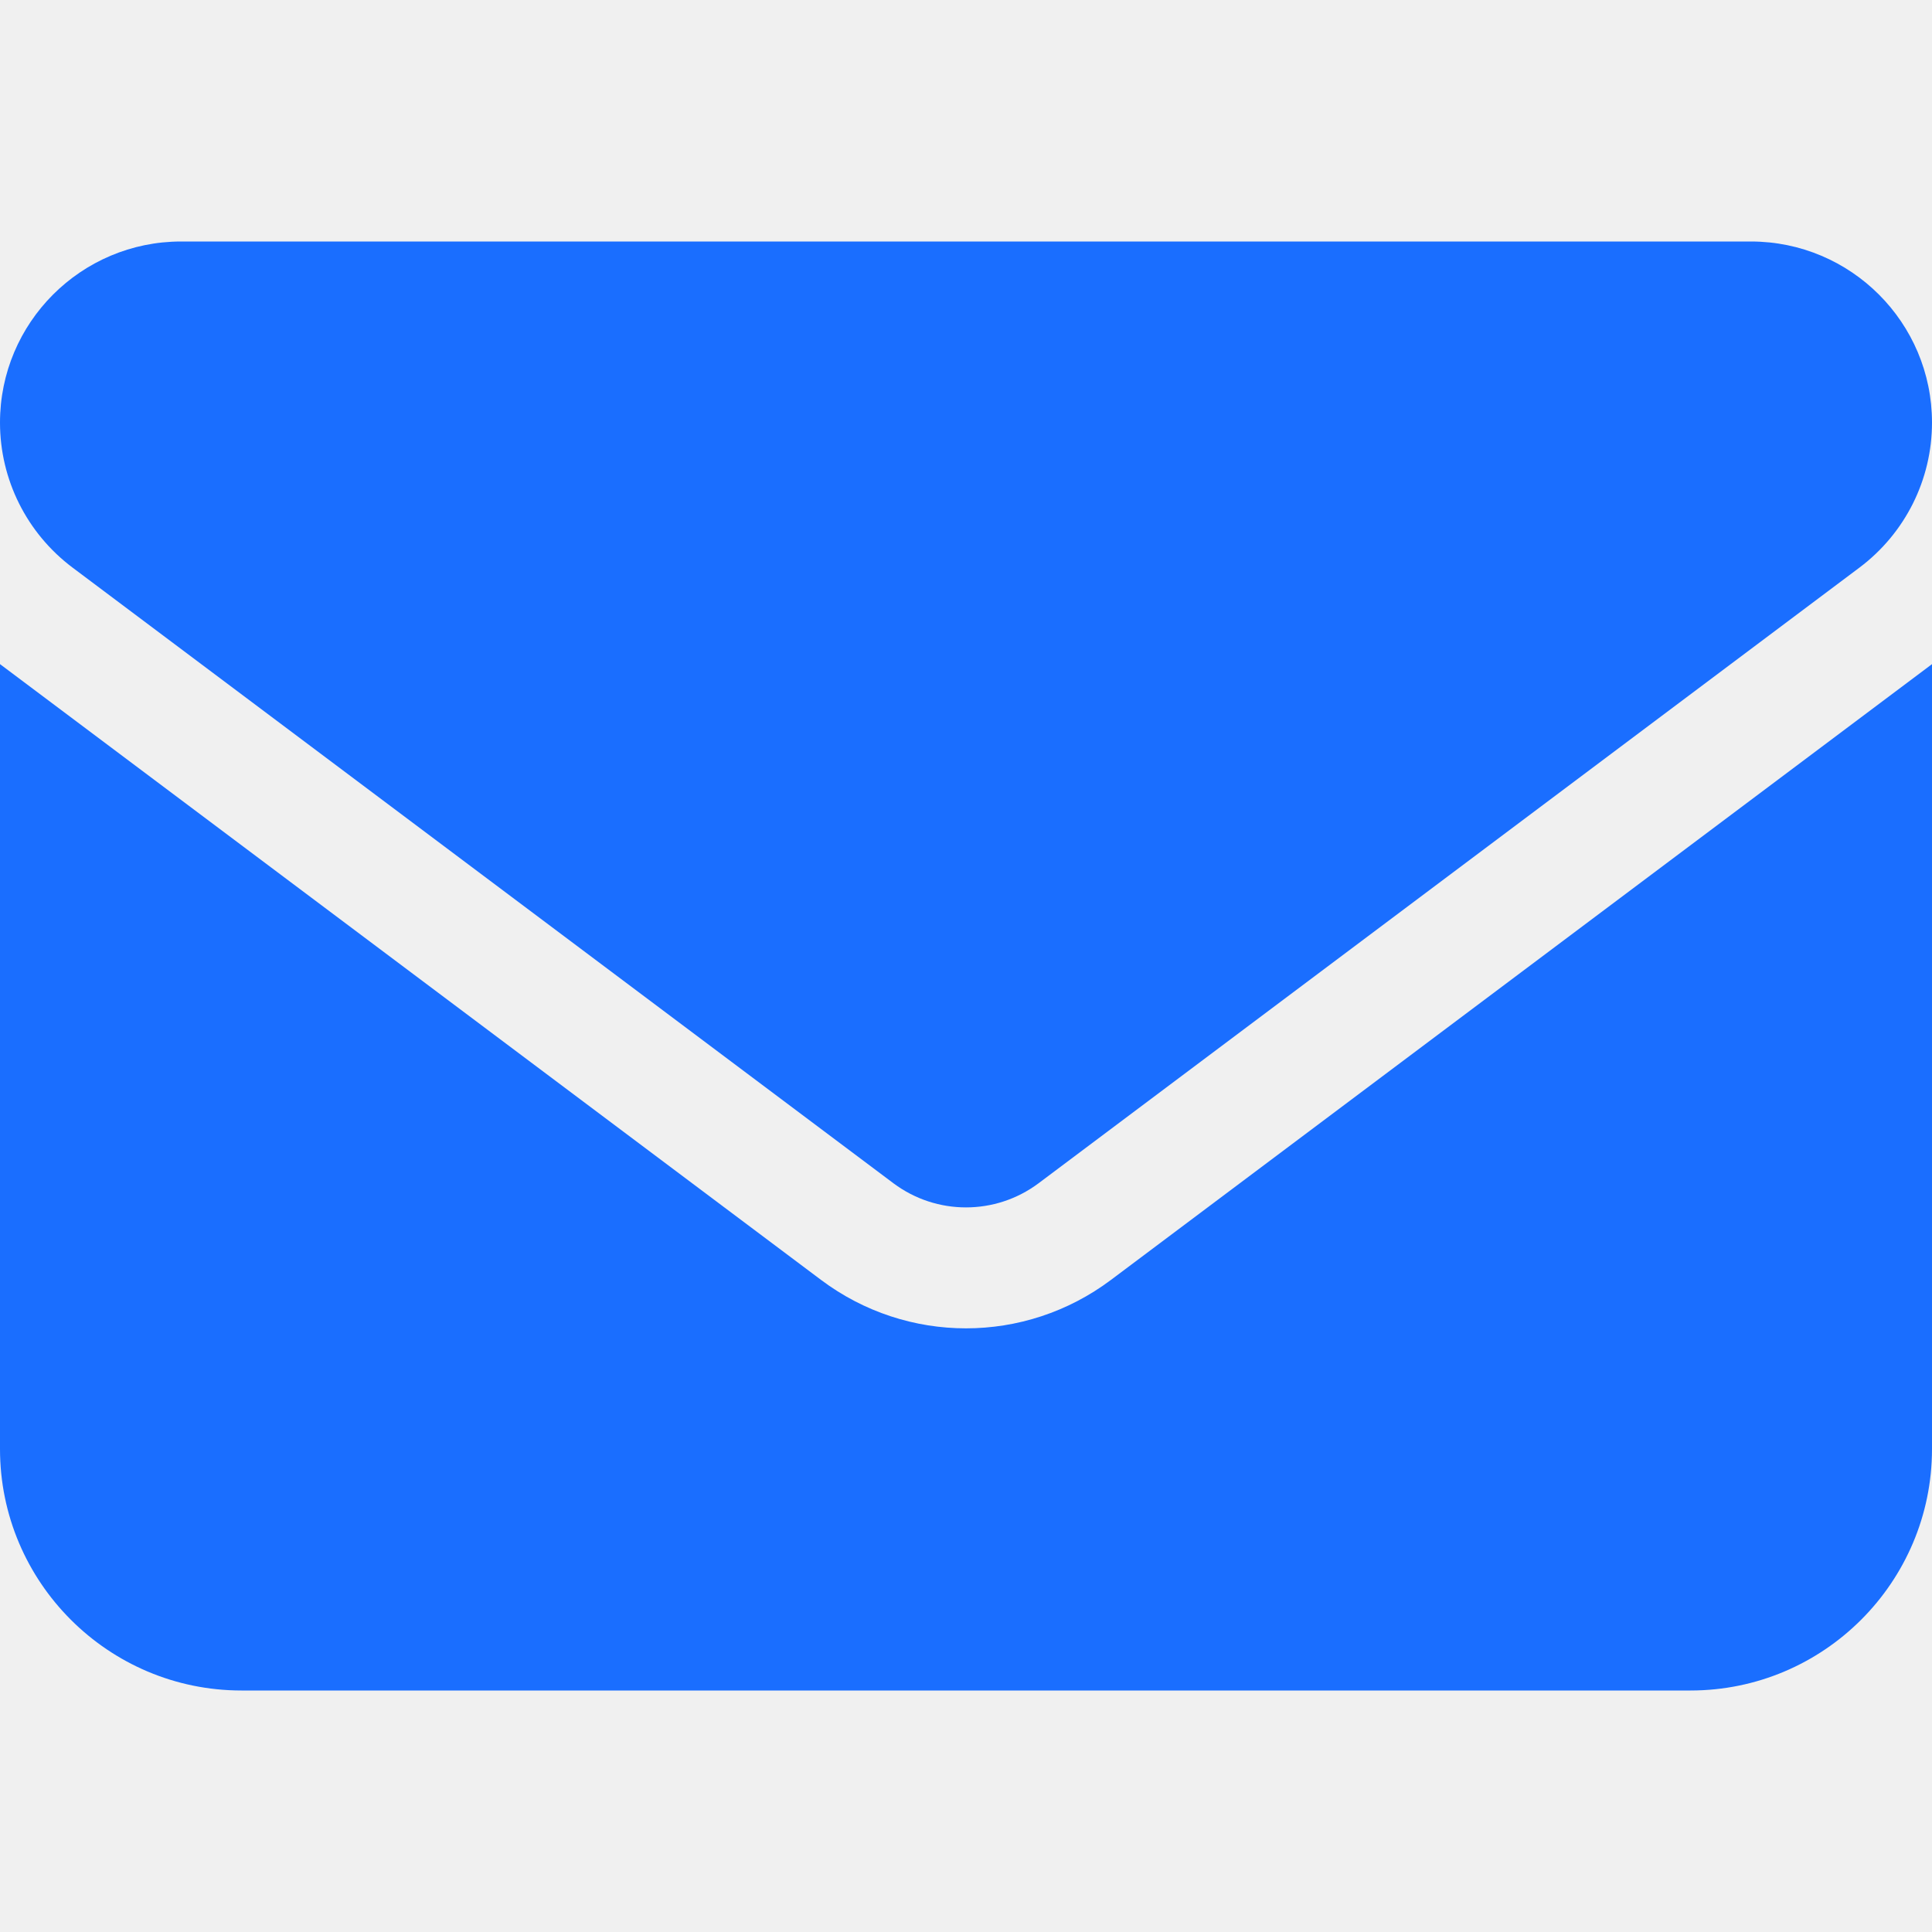
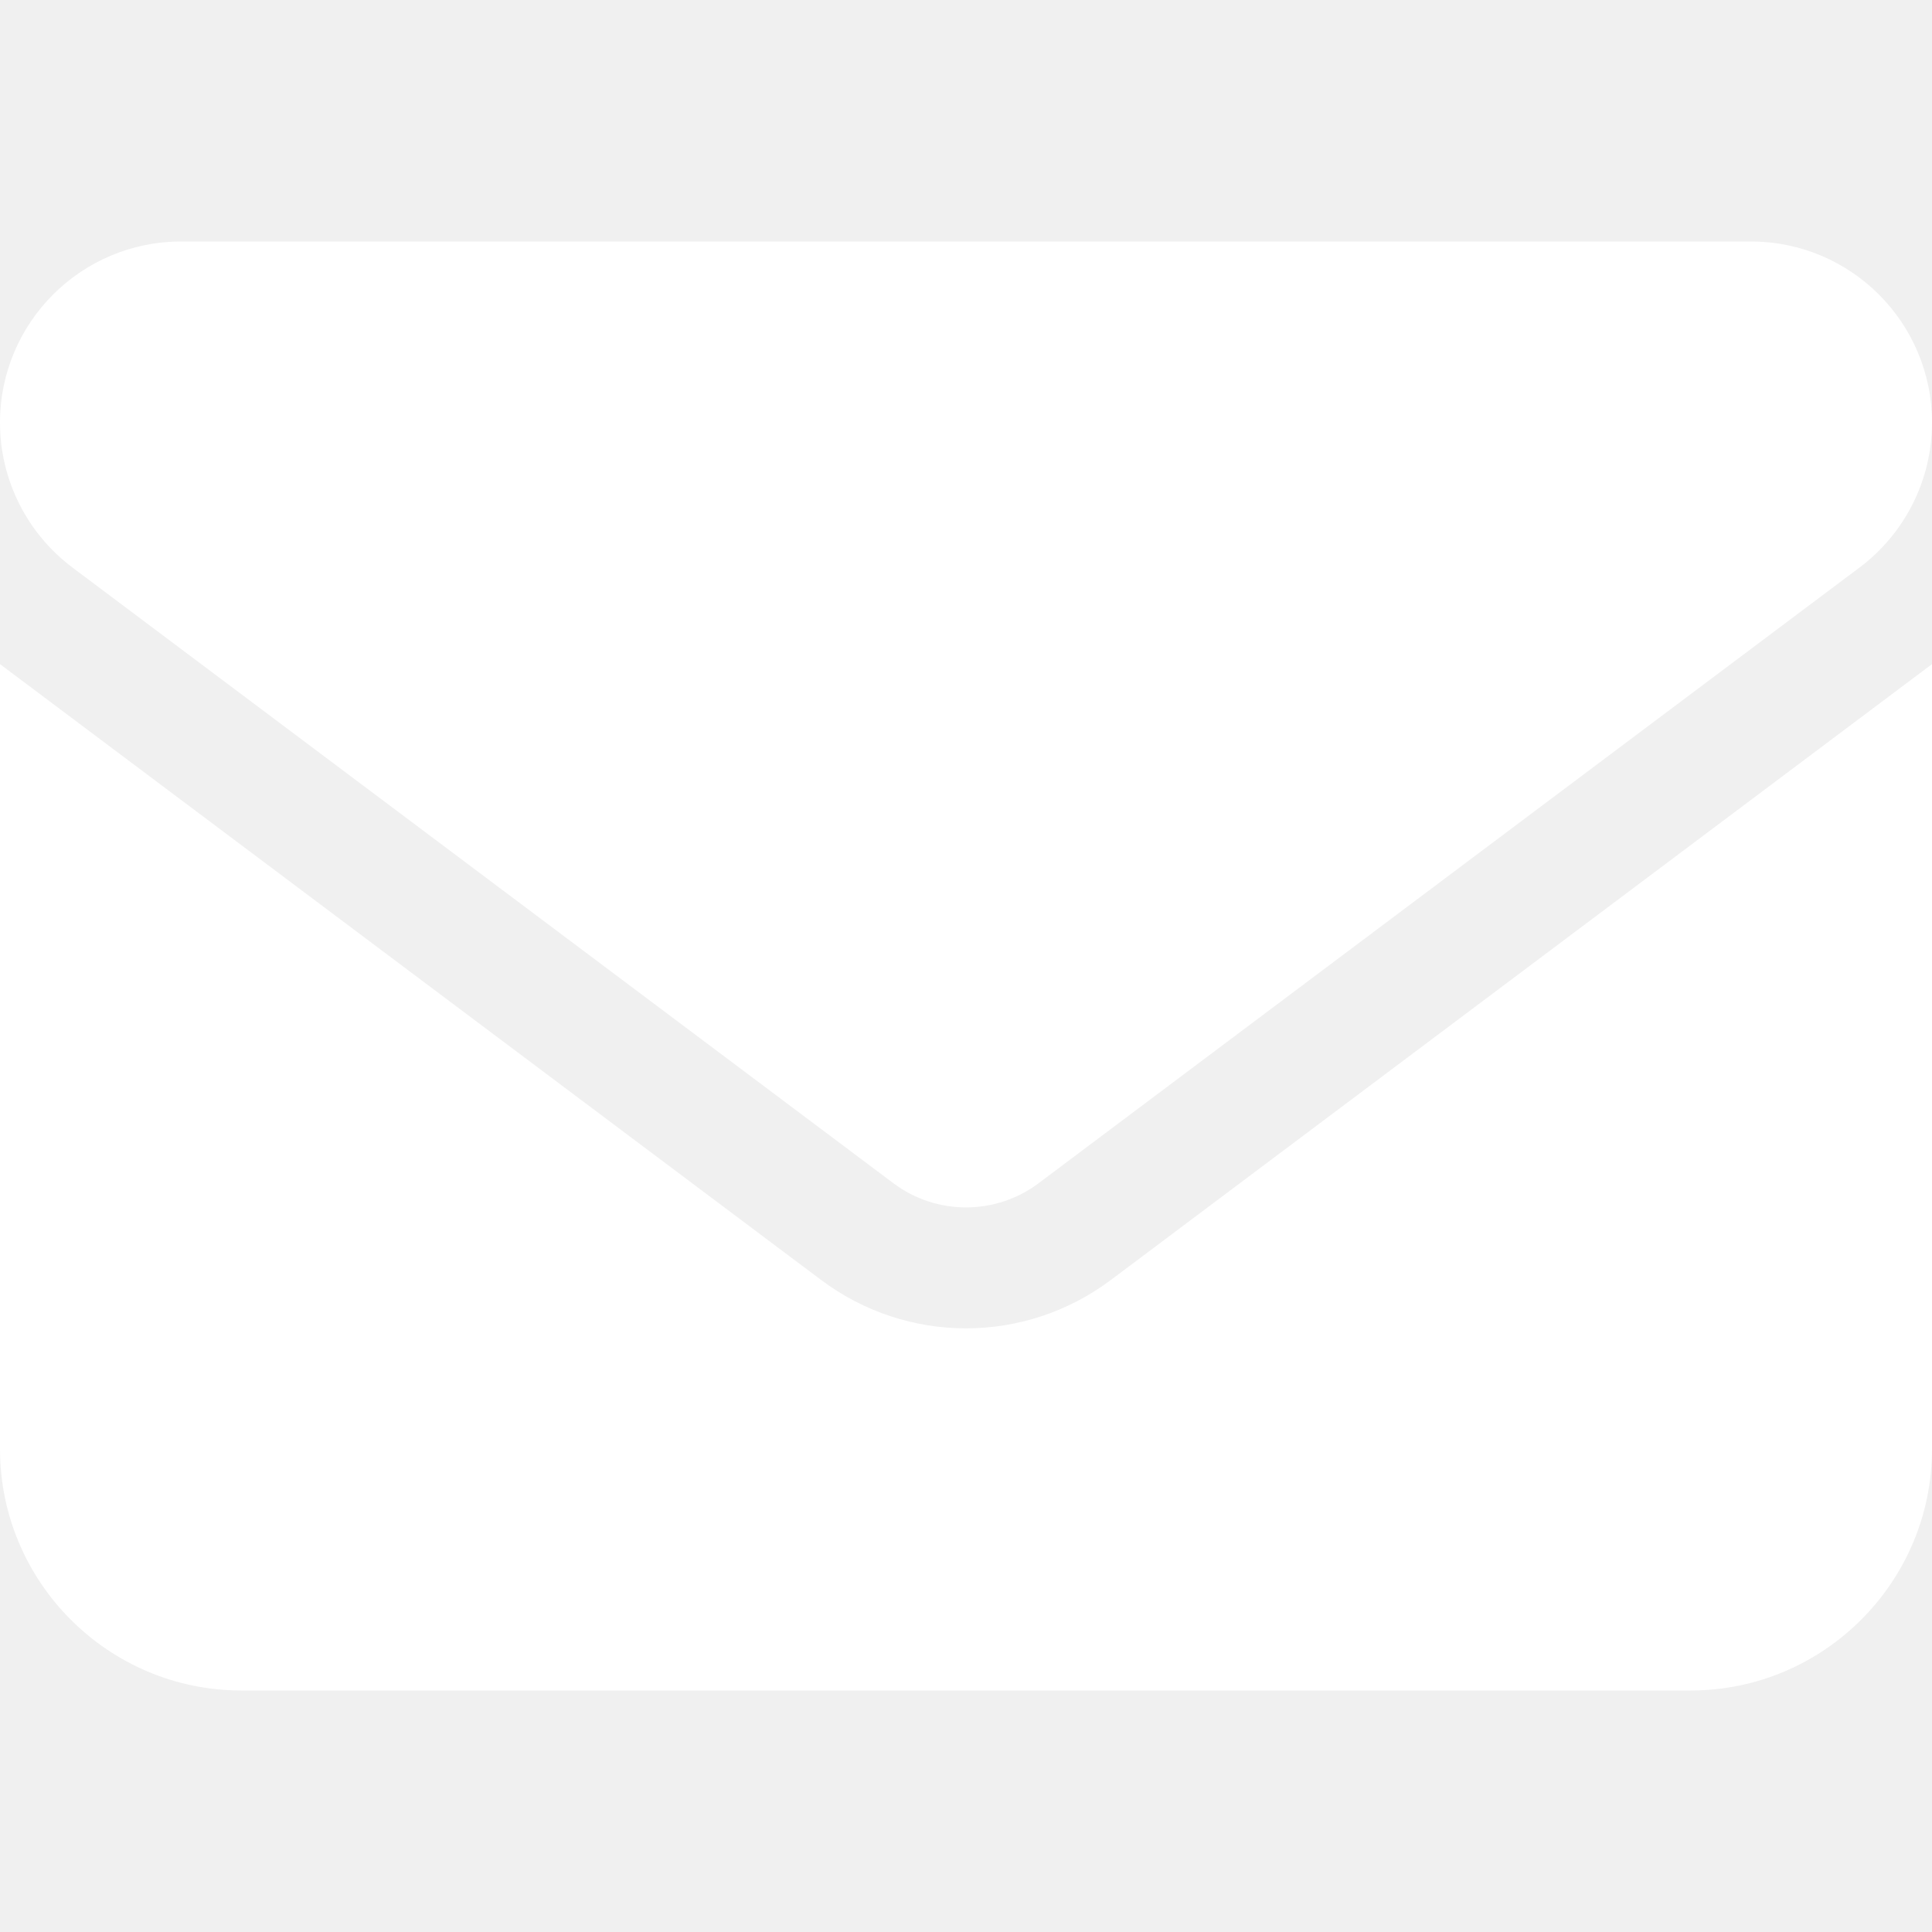
<svg xmlns="http://www.w3.org/2000/svg" viewBox="0 0 512 512">
-   <path fill="#1a6eff" d="M48 64C21.5 64 0 85.5 0 112c0 15.1 7.1 29.3 19.2 38.4L236.8 313.6c11.4 8.5 27 8.5 38.4 0L492.8 150.4c12.1-9.1 19.2-23.3 19.2-38.4c0-26.5-21.5-48-48-48L48 64zM0 176L0 384c0 35.3 28.7 64 64 64l384 0c35.3 0 64-28.7 64-64l0-208L294.4 339.2c-22.8 17.1-54 17.1-76.8 0L0 176z" />
+   <path fill="#ffffff" d="M48 64C21.5 64 0 85.5 0 112c0 15.1 7.1 29.3 19.2 38.4L236.8 313.6c11.4 8.5 27 8.5 38.4 0L492.8 150.4c12.1-9.1 19.2-23.3 19.2-38.4c0-26.5-21.5-48-48-48L48 64zM0 176L0 384c0 35.3 28.7 64 64 64l384 0c35.3 0 64-28.7 64-64l0-208L294.4 339.2c-22.8 17.1-54 17.1-76.8 0L0 176z" />
</svg>
